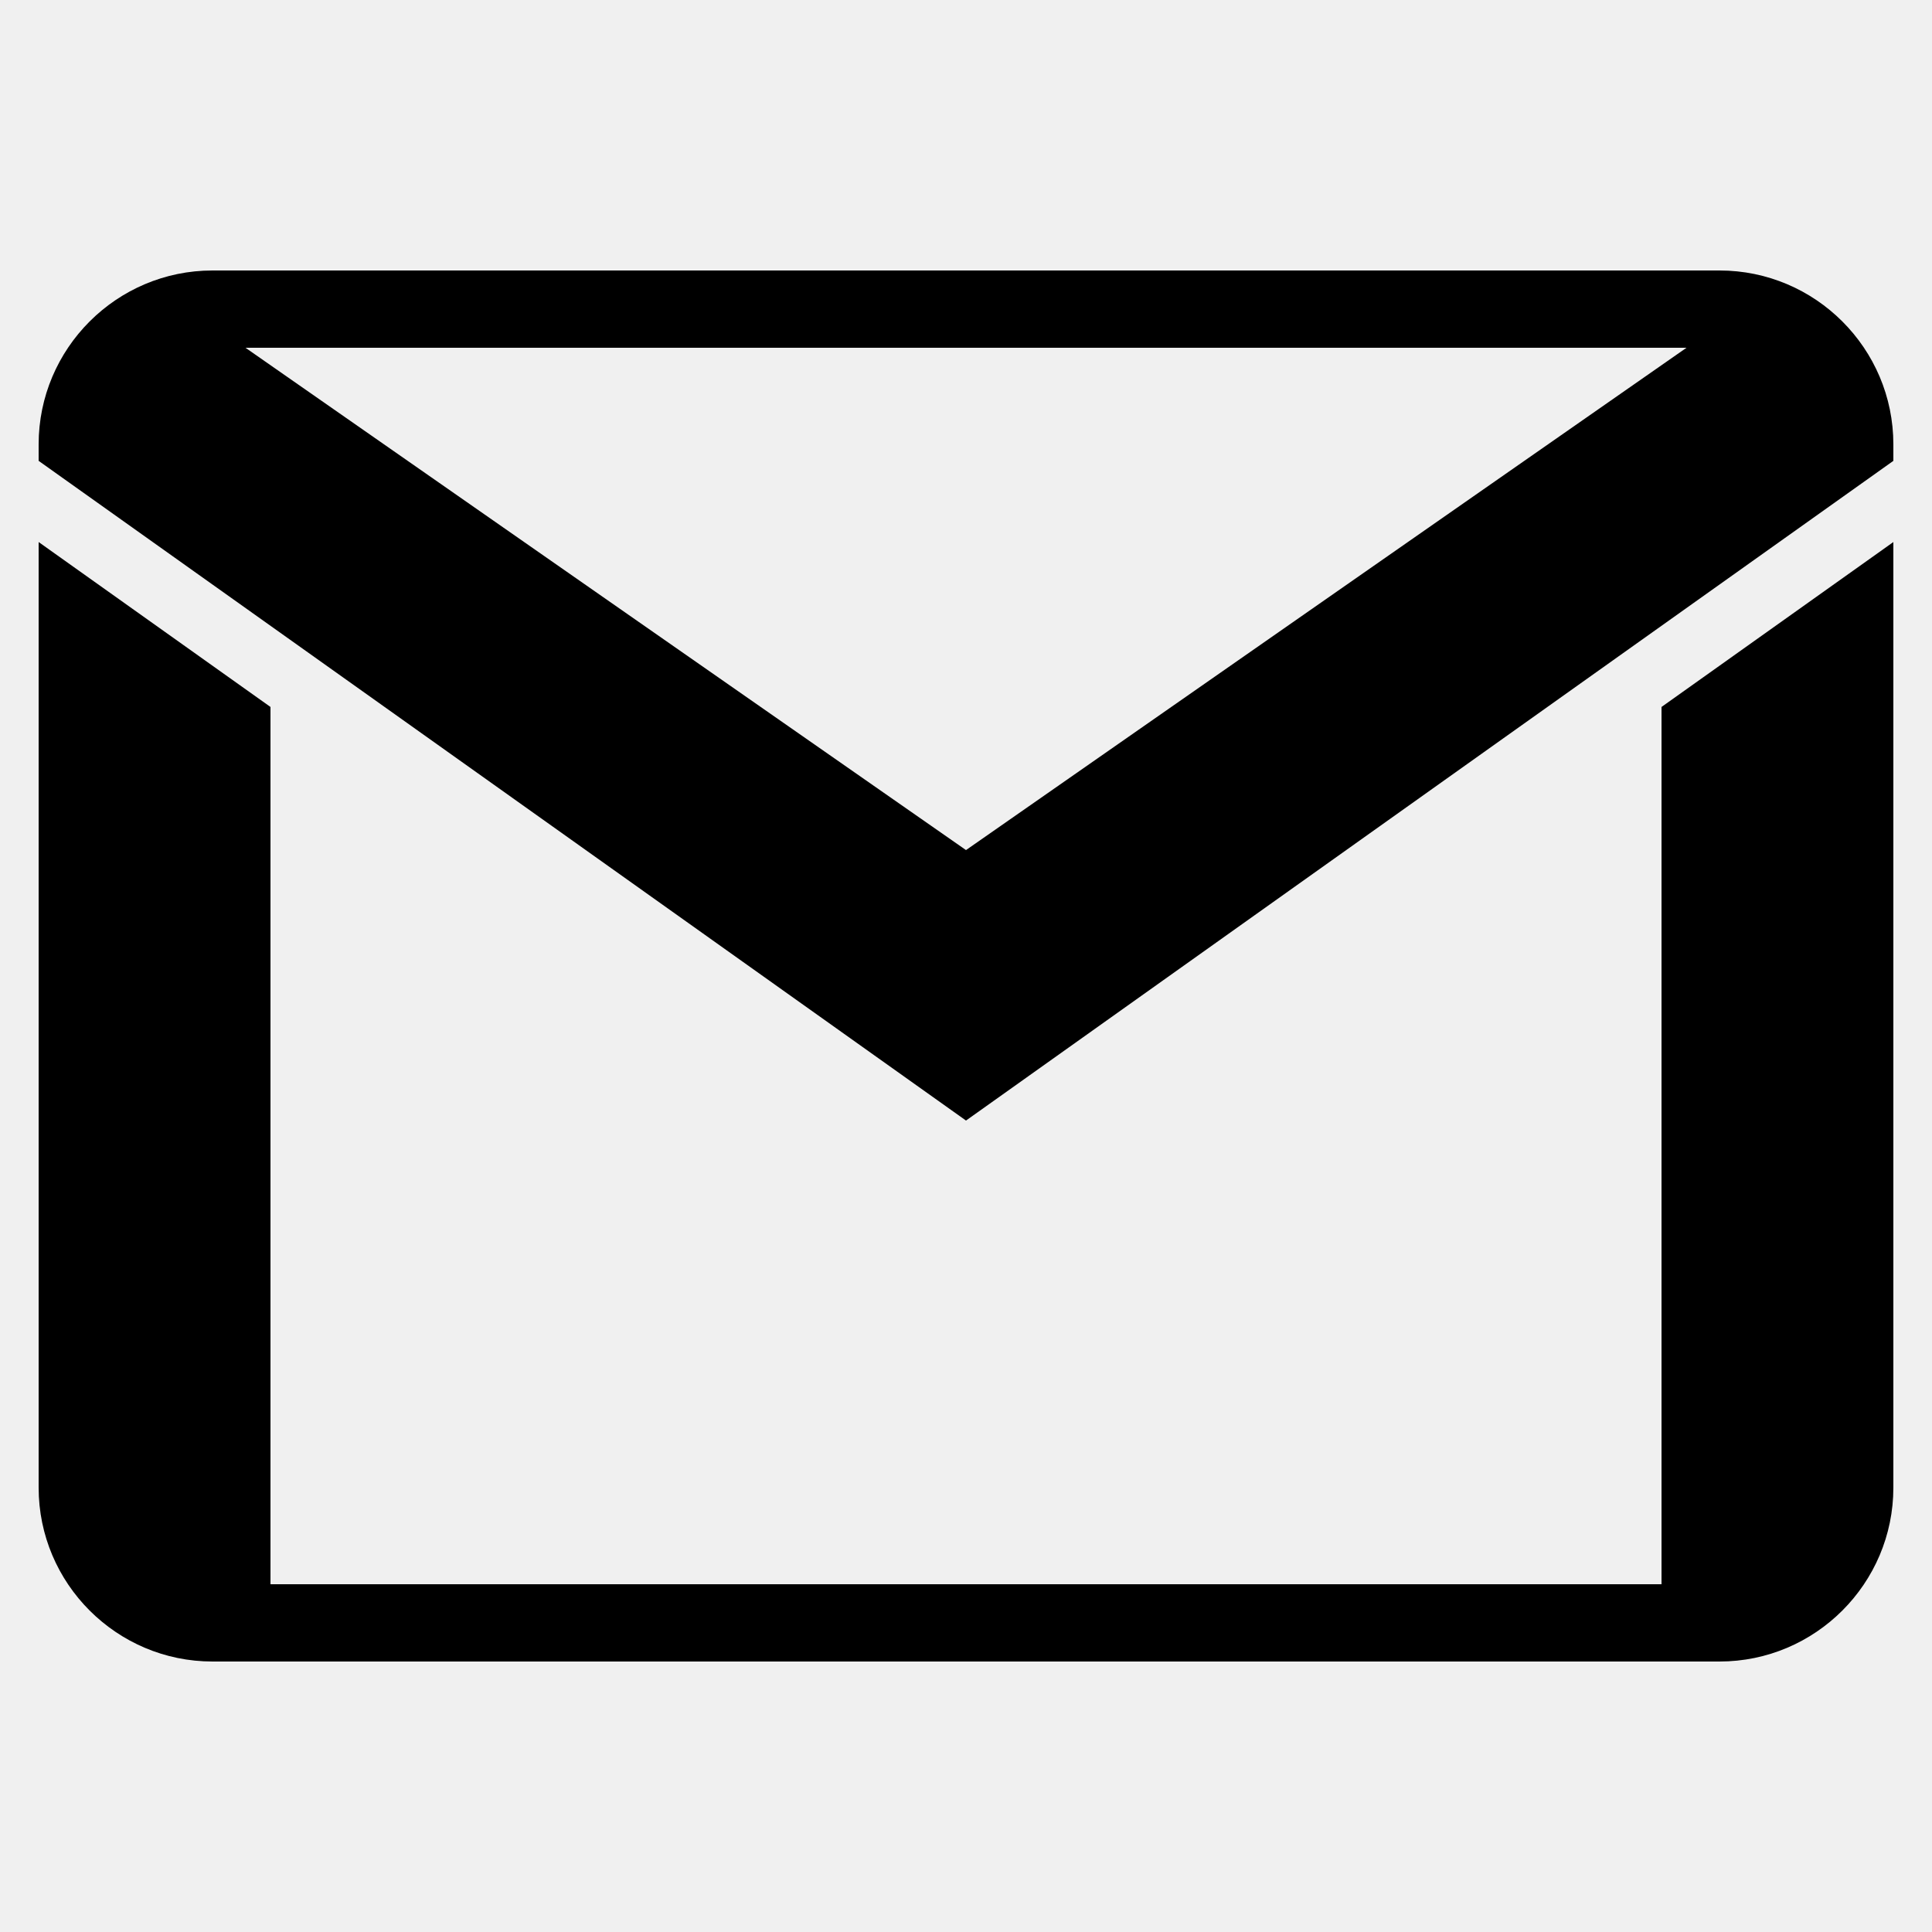
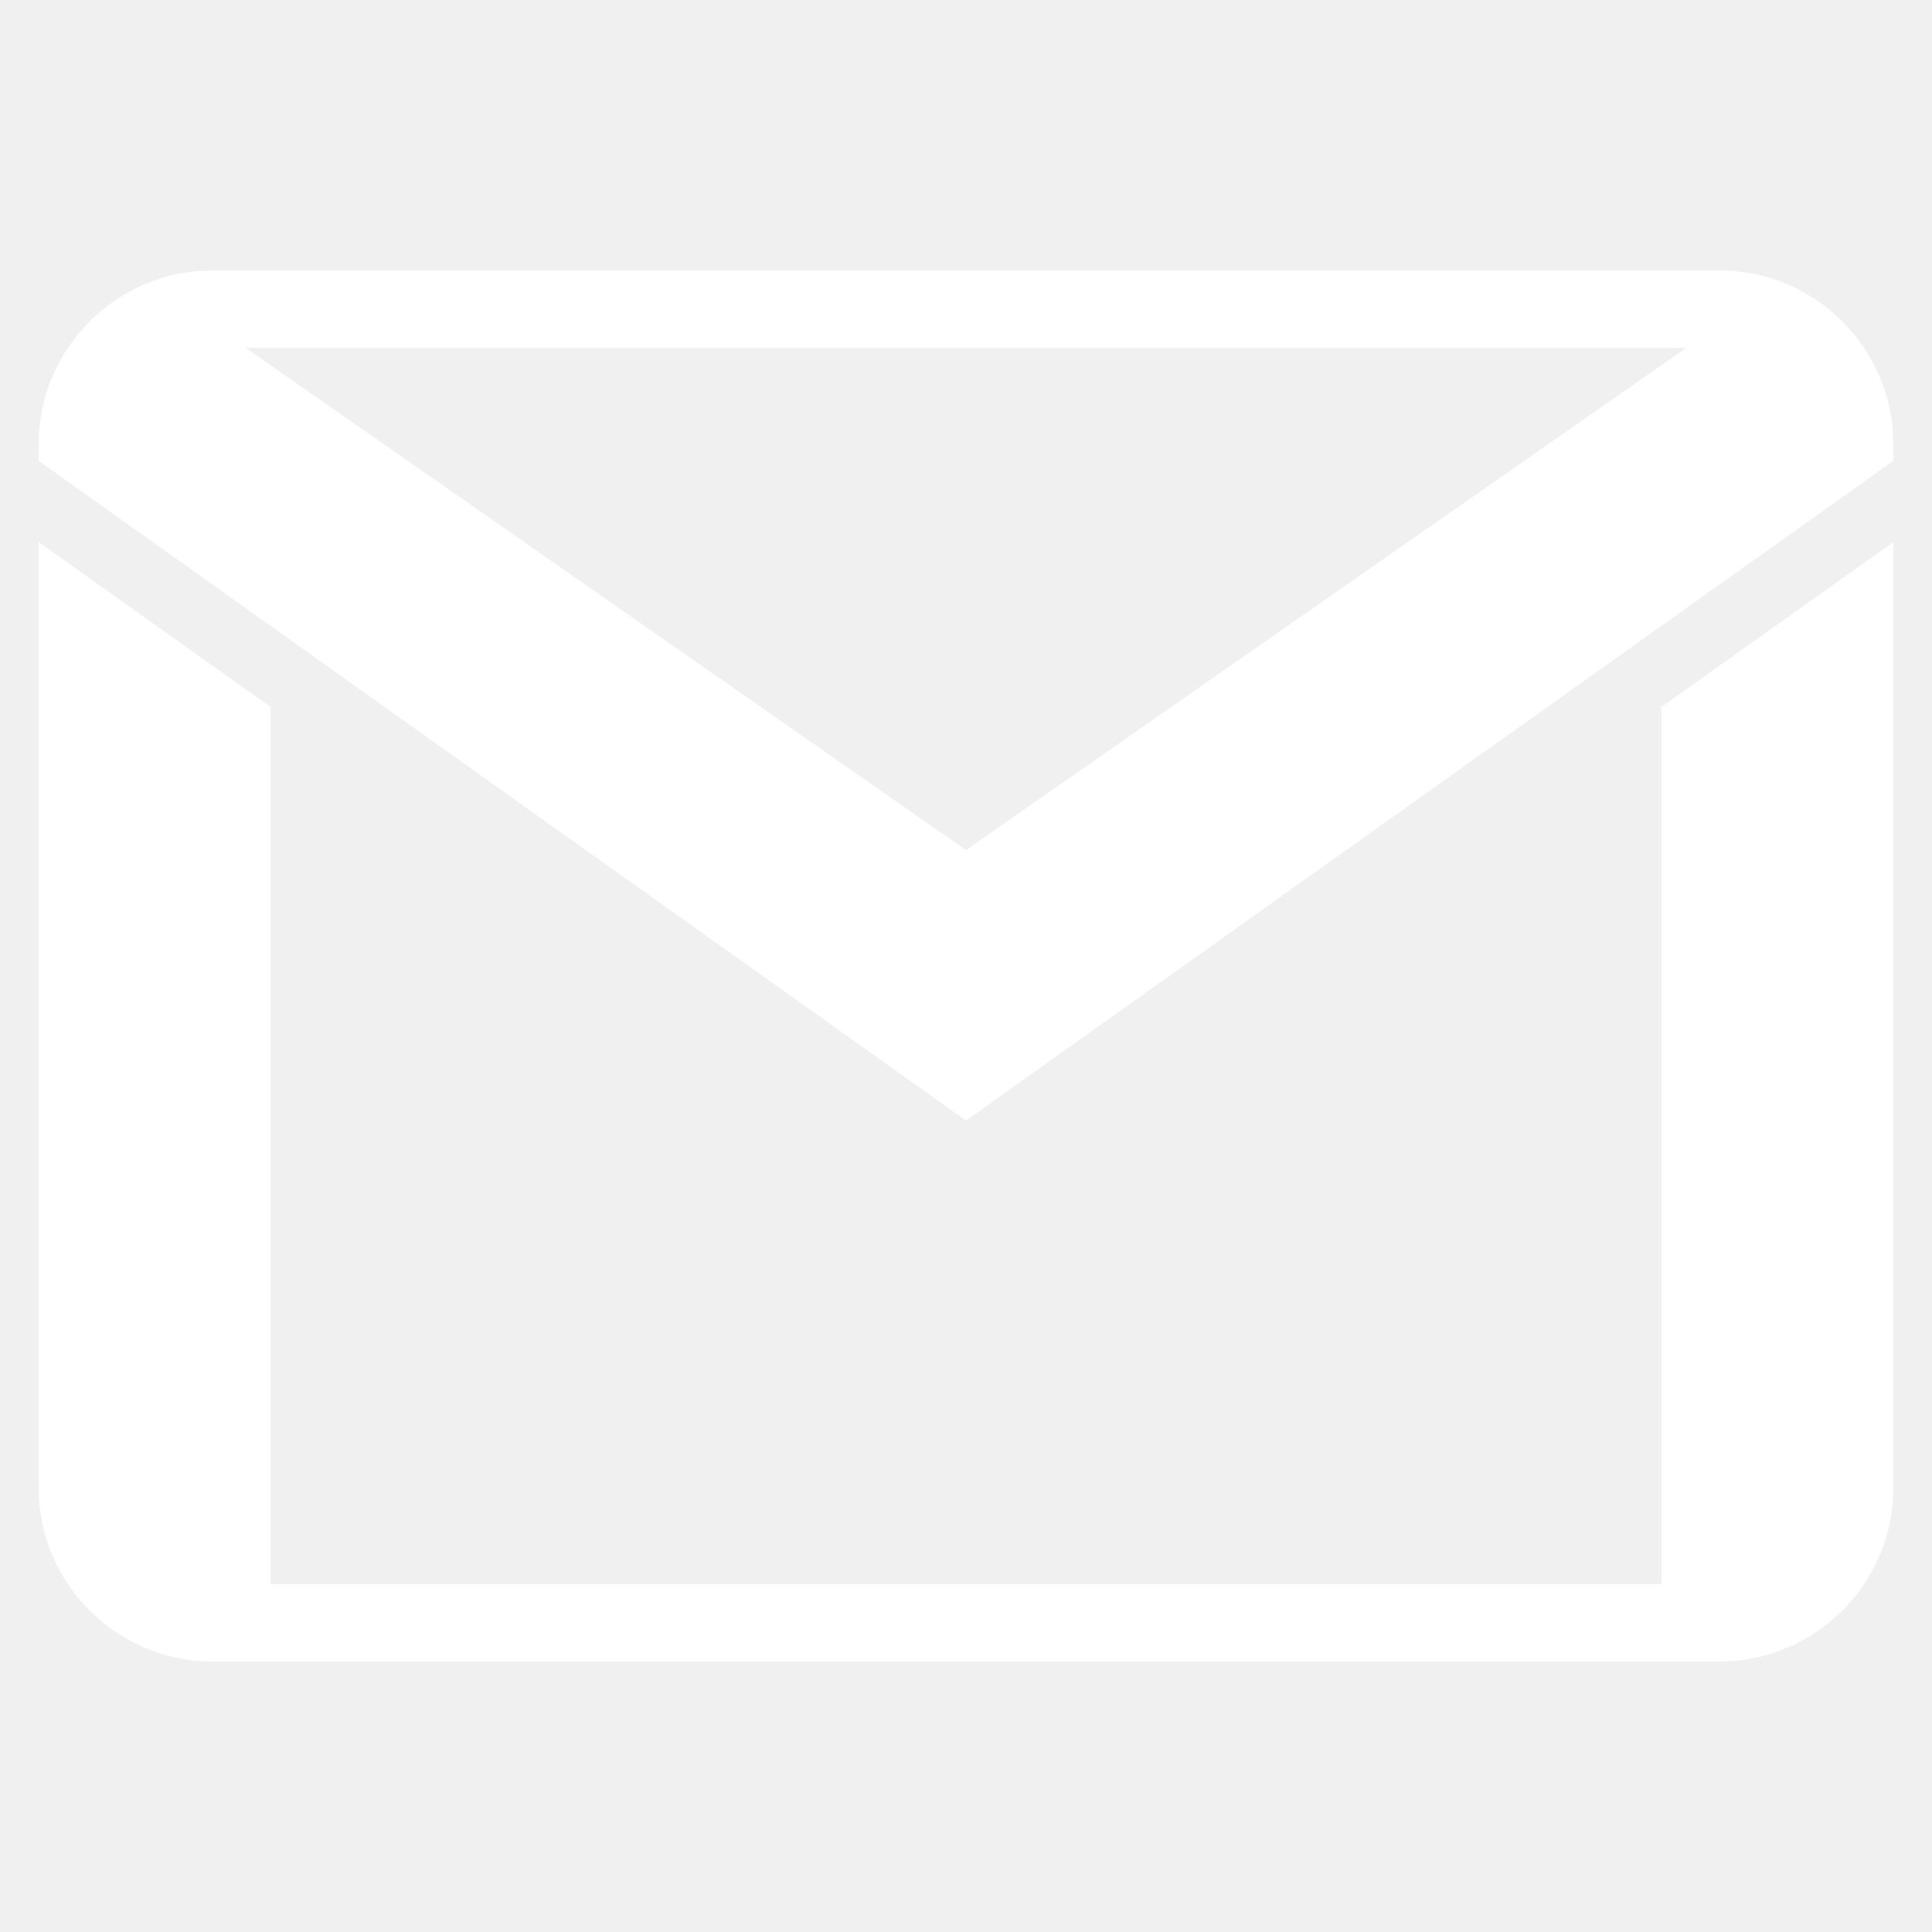
- <svg xmlns="http://www.w3.org/2000/svg" fill="#000000" viewBox="0 0 50 50" width="240px" height="240px">
+ <svg xmlns="http://www.w3.org/2000/svg" fill="#ffffff" viewBox="0 0 50 50" width="240px" height="240px">
  <path d="M43 41H25v2h19.5c2.481 0 4.5-2.019 4.5-4.5V14.028l-6 4.268V41zM44.5 7H25v2h18.647L25 22v7l24-17.073V11.5C49 9.019 46.981 7 44.5 7zM7 41h18v2H5.5C3.019 43 1 40.981 1 38.5V14.028l6 4.268V41zM5.5 7H25v2H6.353L25 22v7L1 11.927V11.5C1 9.019 3.019 7 5.5 7z" />
</svg>
